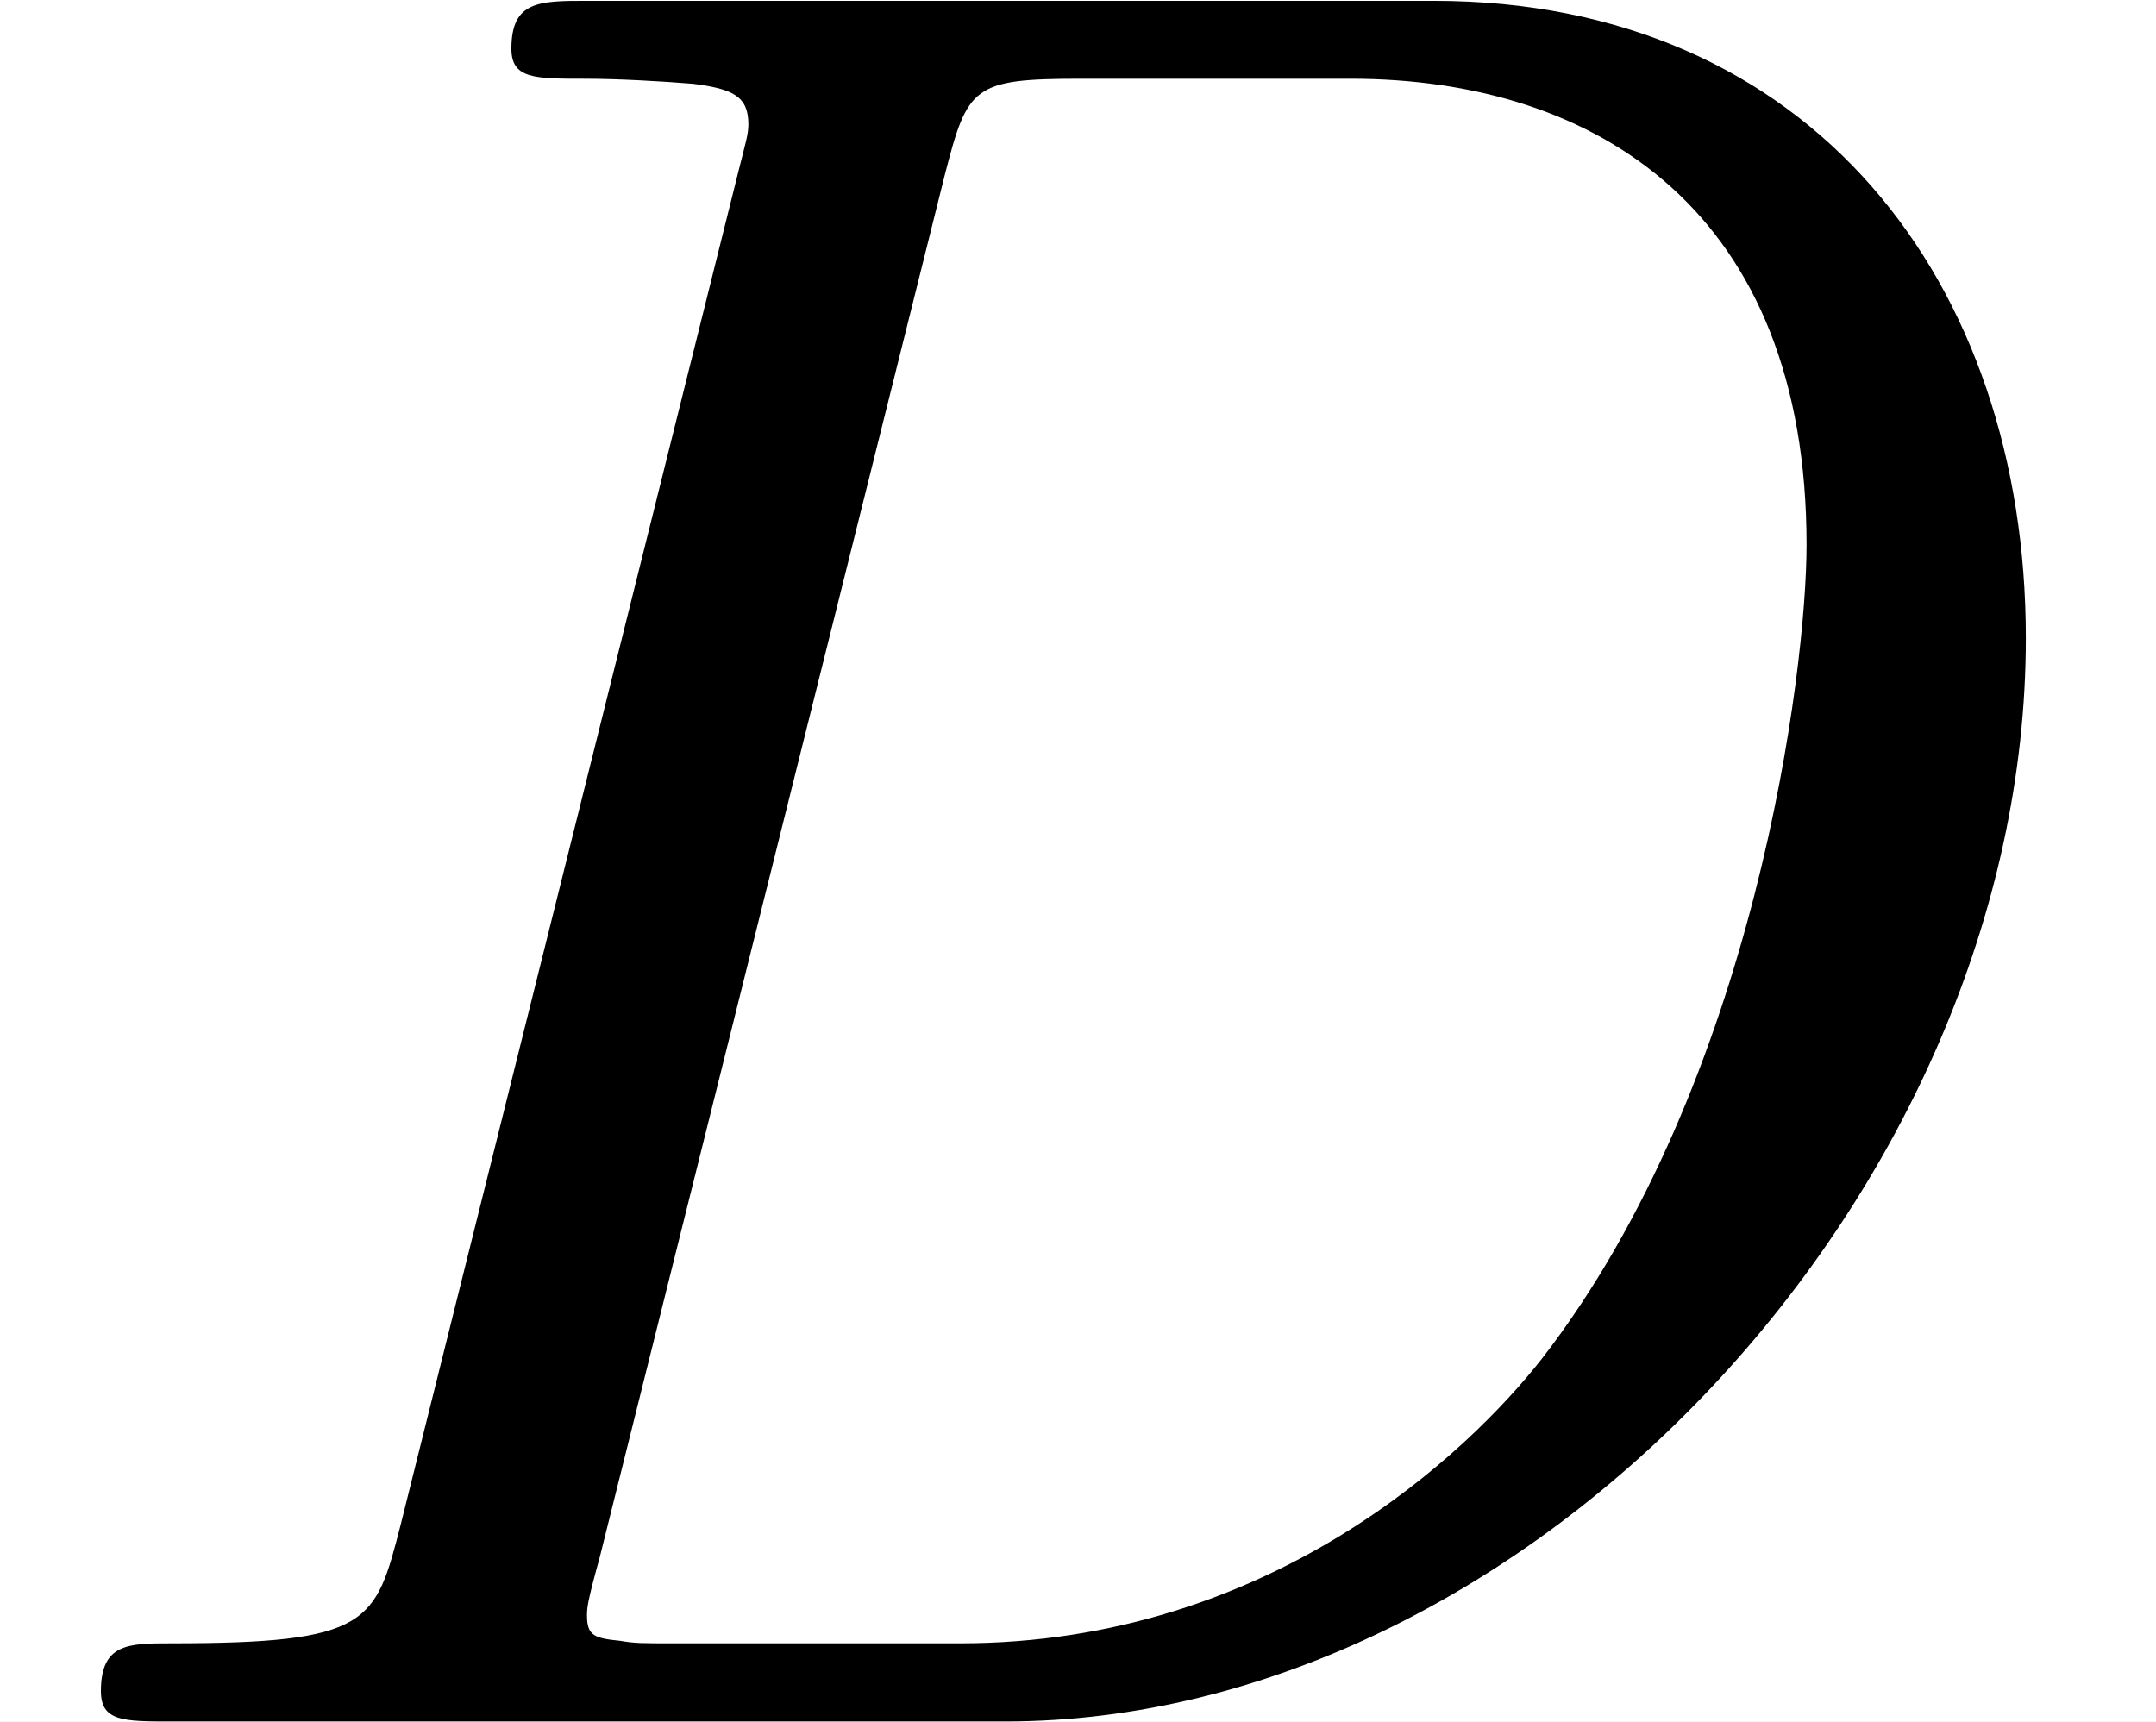
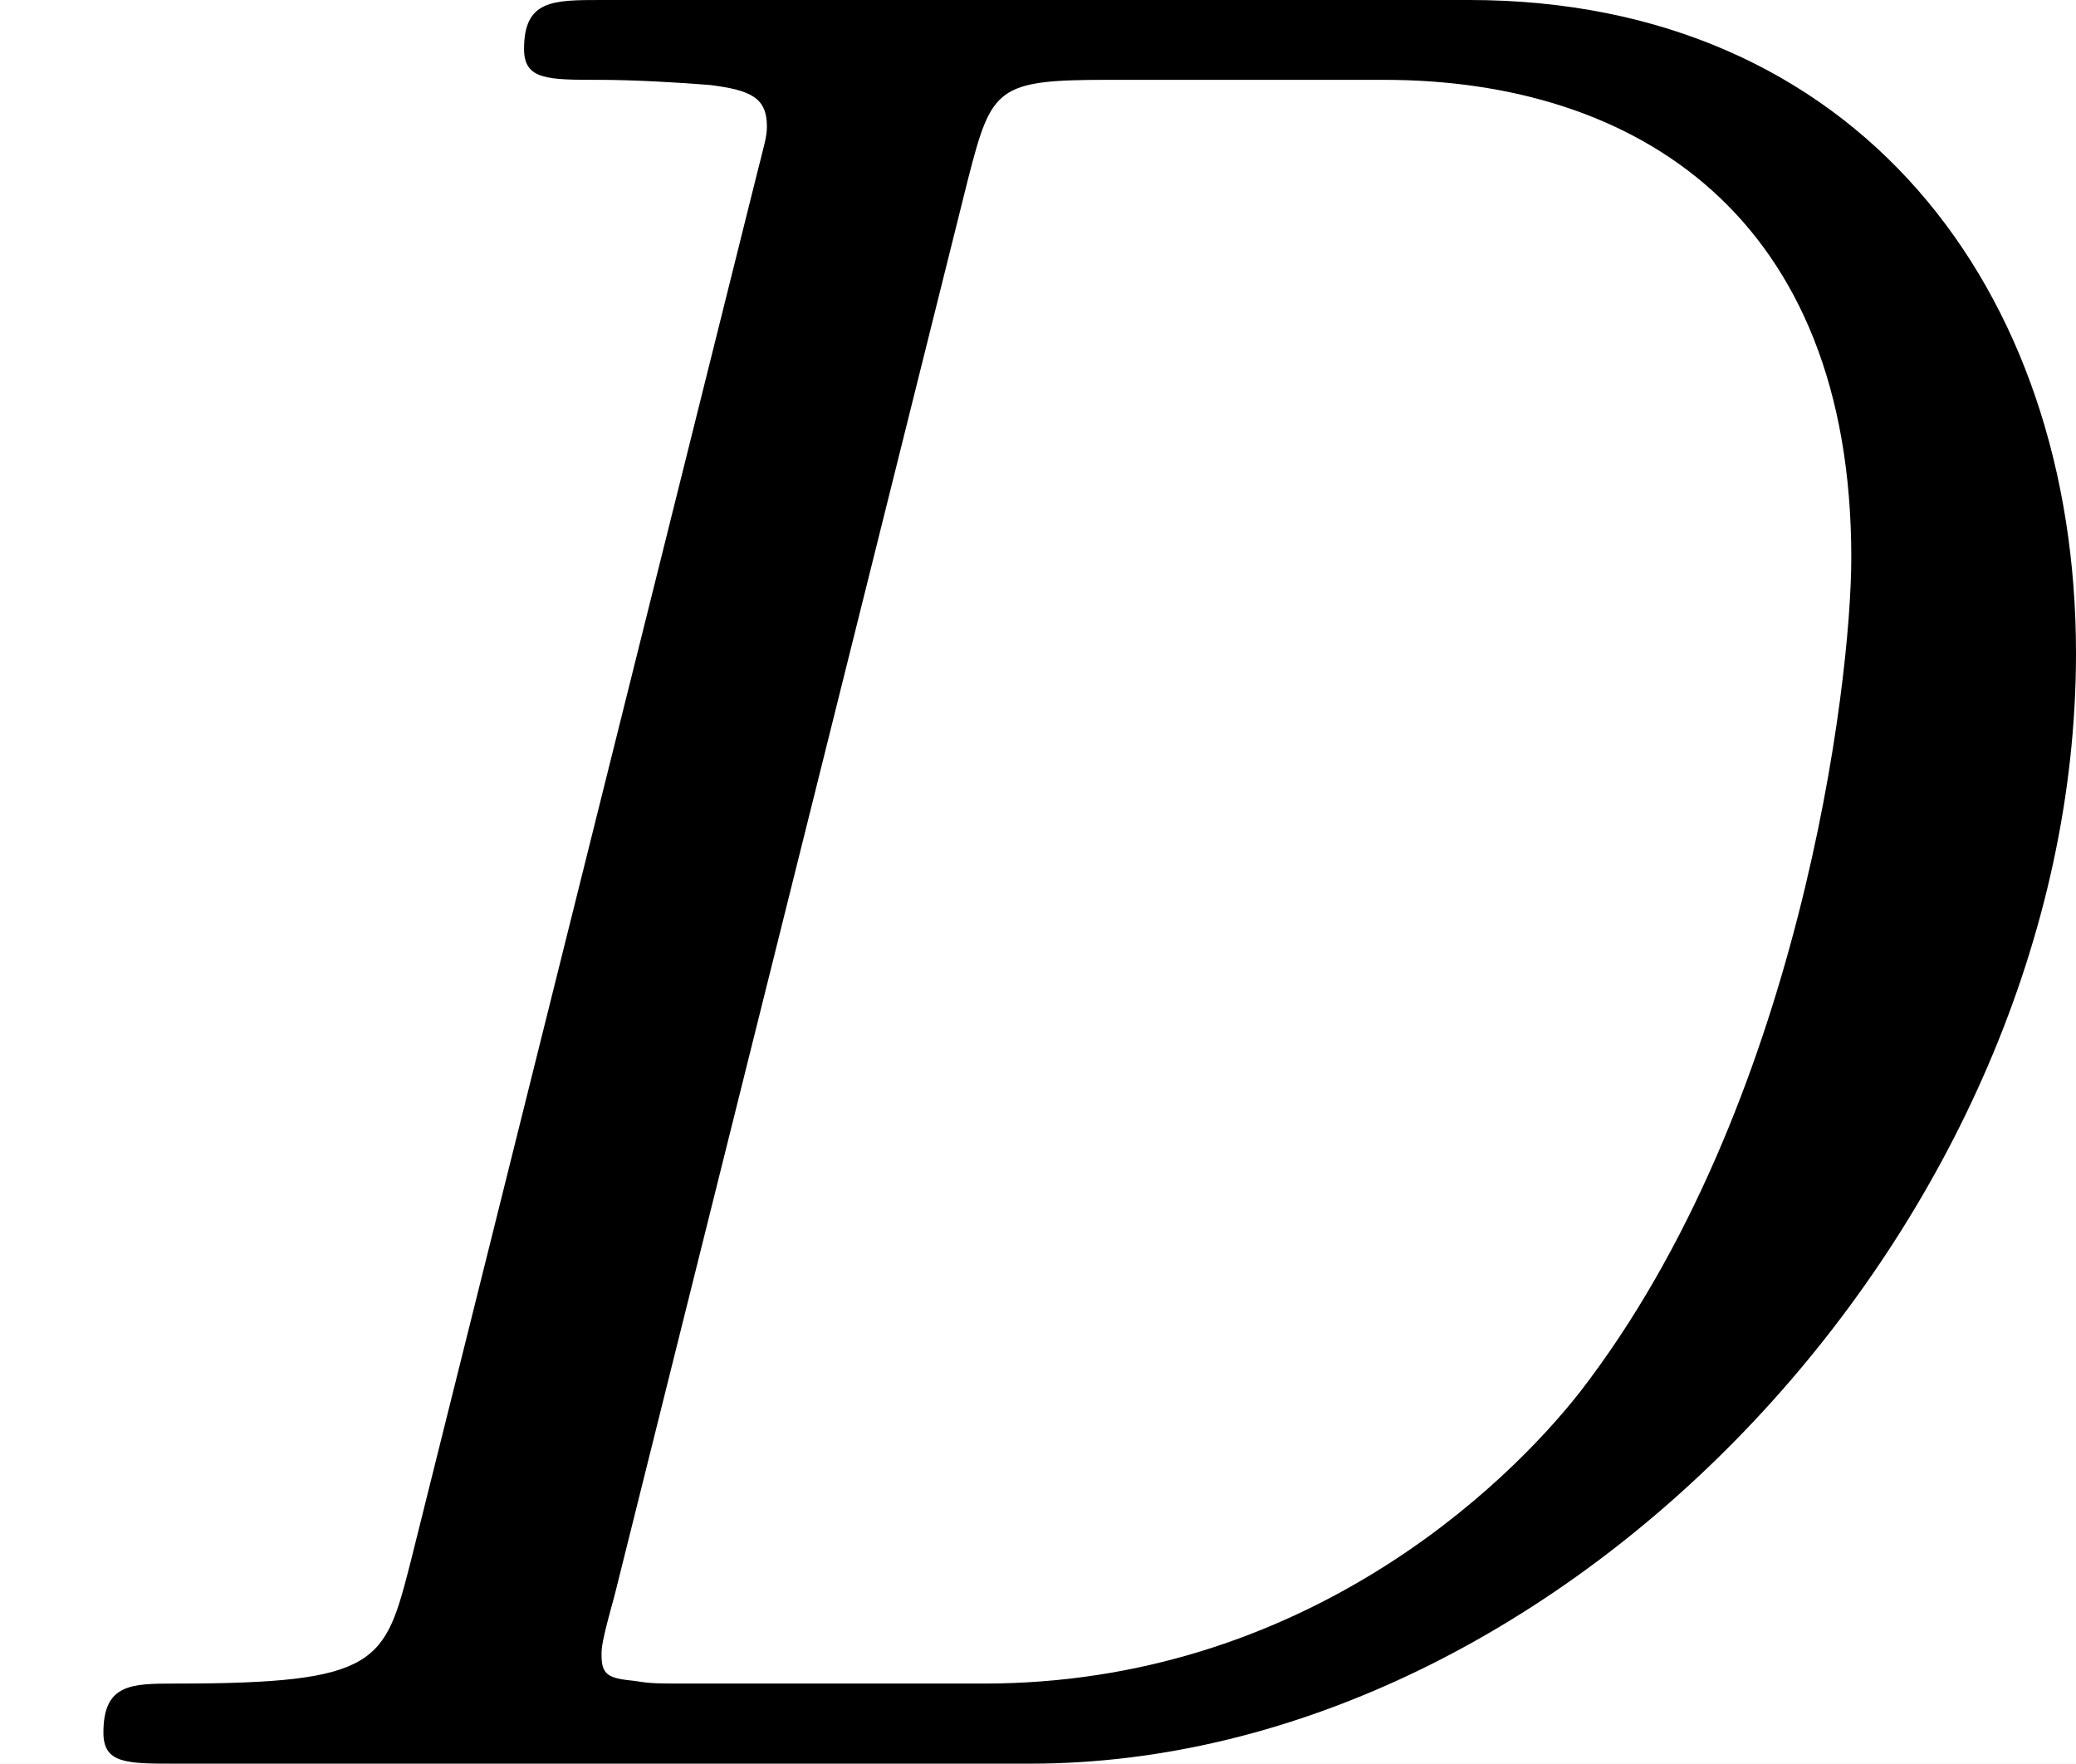
- <svg xmlns="http://www.w3.org/2000/svg" xmlns:xlink="http://www.w3.org/1999/xlink" height="10.212pt" version="1.1" viewBox="-21.804 15.805 12.787 10.212" width="12.787pt">
+ <svg xmlns="http://www.w3.org/2000/svg" xmlns:xlink="http://www.w3.org/1999/xlink" height="10.207pt" version="1.1" viewBox="-21.804 15.81 12.015 10.207" width="12.015pt">
  <defs>
    <path d="M1.584 -0.777C1.484 -0.389 1.465 -0.309 0.677 -0.309C0.508 -0.309 0.399 -0.309 0.399 -0.12C0.399 0 0.488 0 0.677 0H3.975C6.047 0 8.01 -2.102 8.01 -4.284C8.01 -5.689 7.163 -6.804 5.669 -6.804H2.321C2.132 -6.804 2.022 -6.804 2.022 -6.615C2.022 -6.496 2.112 -6.496 2.311 -6.496C2.441 -6.496 2.62 -6.486 2.74 -6.476C2.899 -6.456 2.959 -6.426 2.959 -6.316C2.959 -6.276 2.949 -6.247 2.919 -6.127L1.584 -0.777ZM3.736 -6.117C3.826 -6.466 3.846 -6.496 4.274 -6.496H5.34C6.316 -6.496 7.143 -5.968 7.143 -4.653C7.143 -4.164 6.944 -2.531 6.097 -1.435C5.808 -1.066 5.021 -0.309 3.796 -0.309H2.67C2.531 -0.309 2.511 -0.309 2.451 -0.319C2.351 -0.329 2.321 -0.339 2.321 -0.418C2.321 -0.448 2.321 -0.468 2.371 -0.648L3.736 -6.117Z" id="g0-68" />
  </defs>
  <g id="page1" transform="matrix(1.5 0 0 1.5 0 0)">
-     <rect fill="#ffffff" height="6.808" width="8.525" x="-14.536" y="10.536" />
+     <rect fill="#ffffff" height="6.804" width="8.01" x="-14.536" y="10.54" />
    <use x="-14.536" xlink:href="#g0-68" y="17.344" />
  </g>
</svg>
